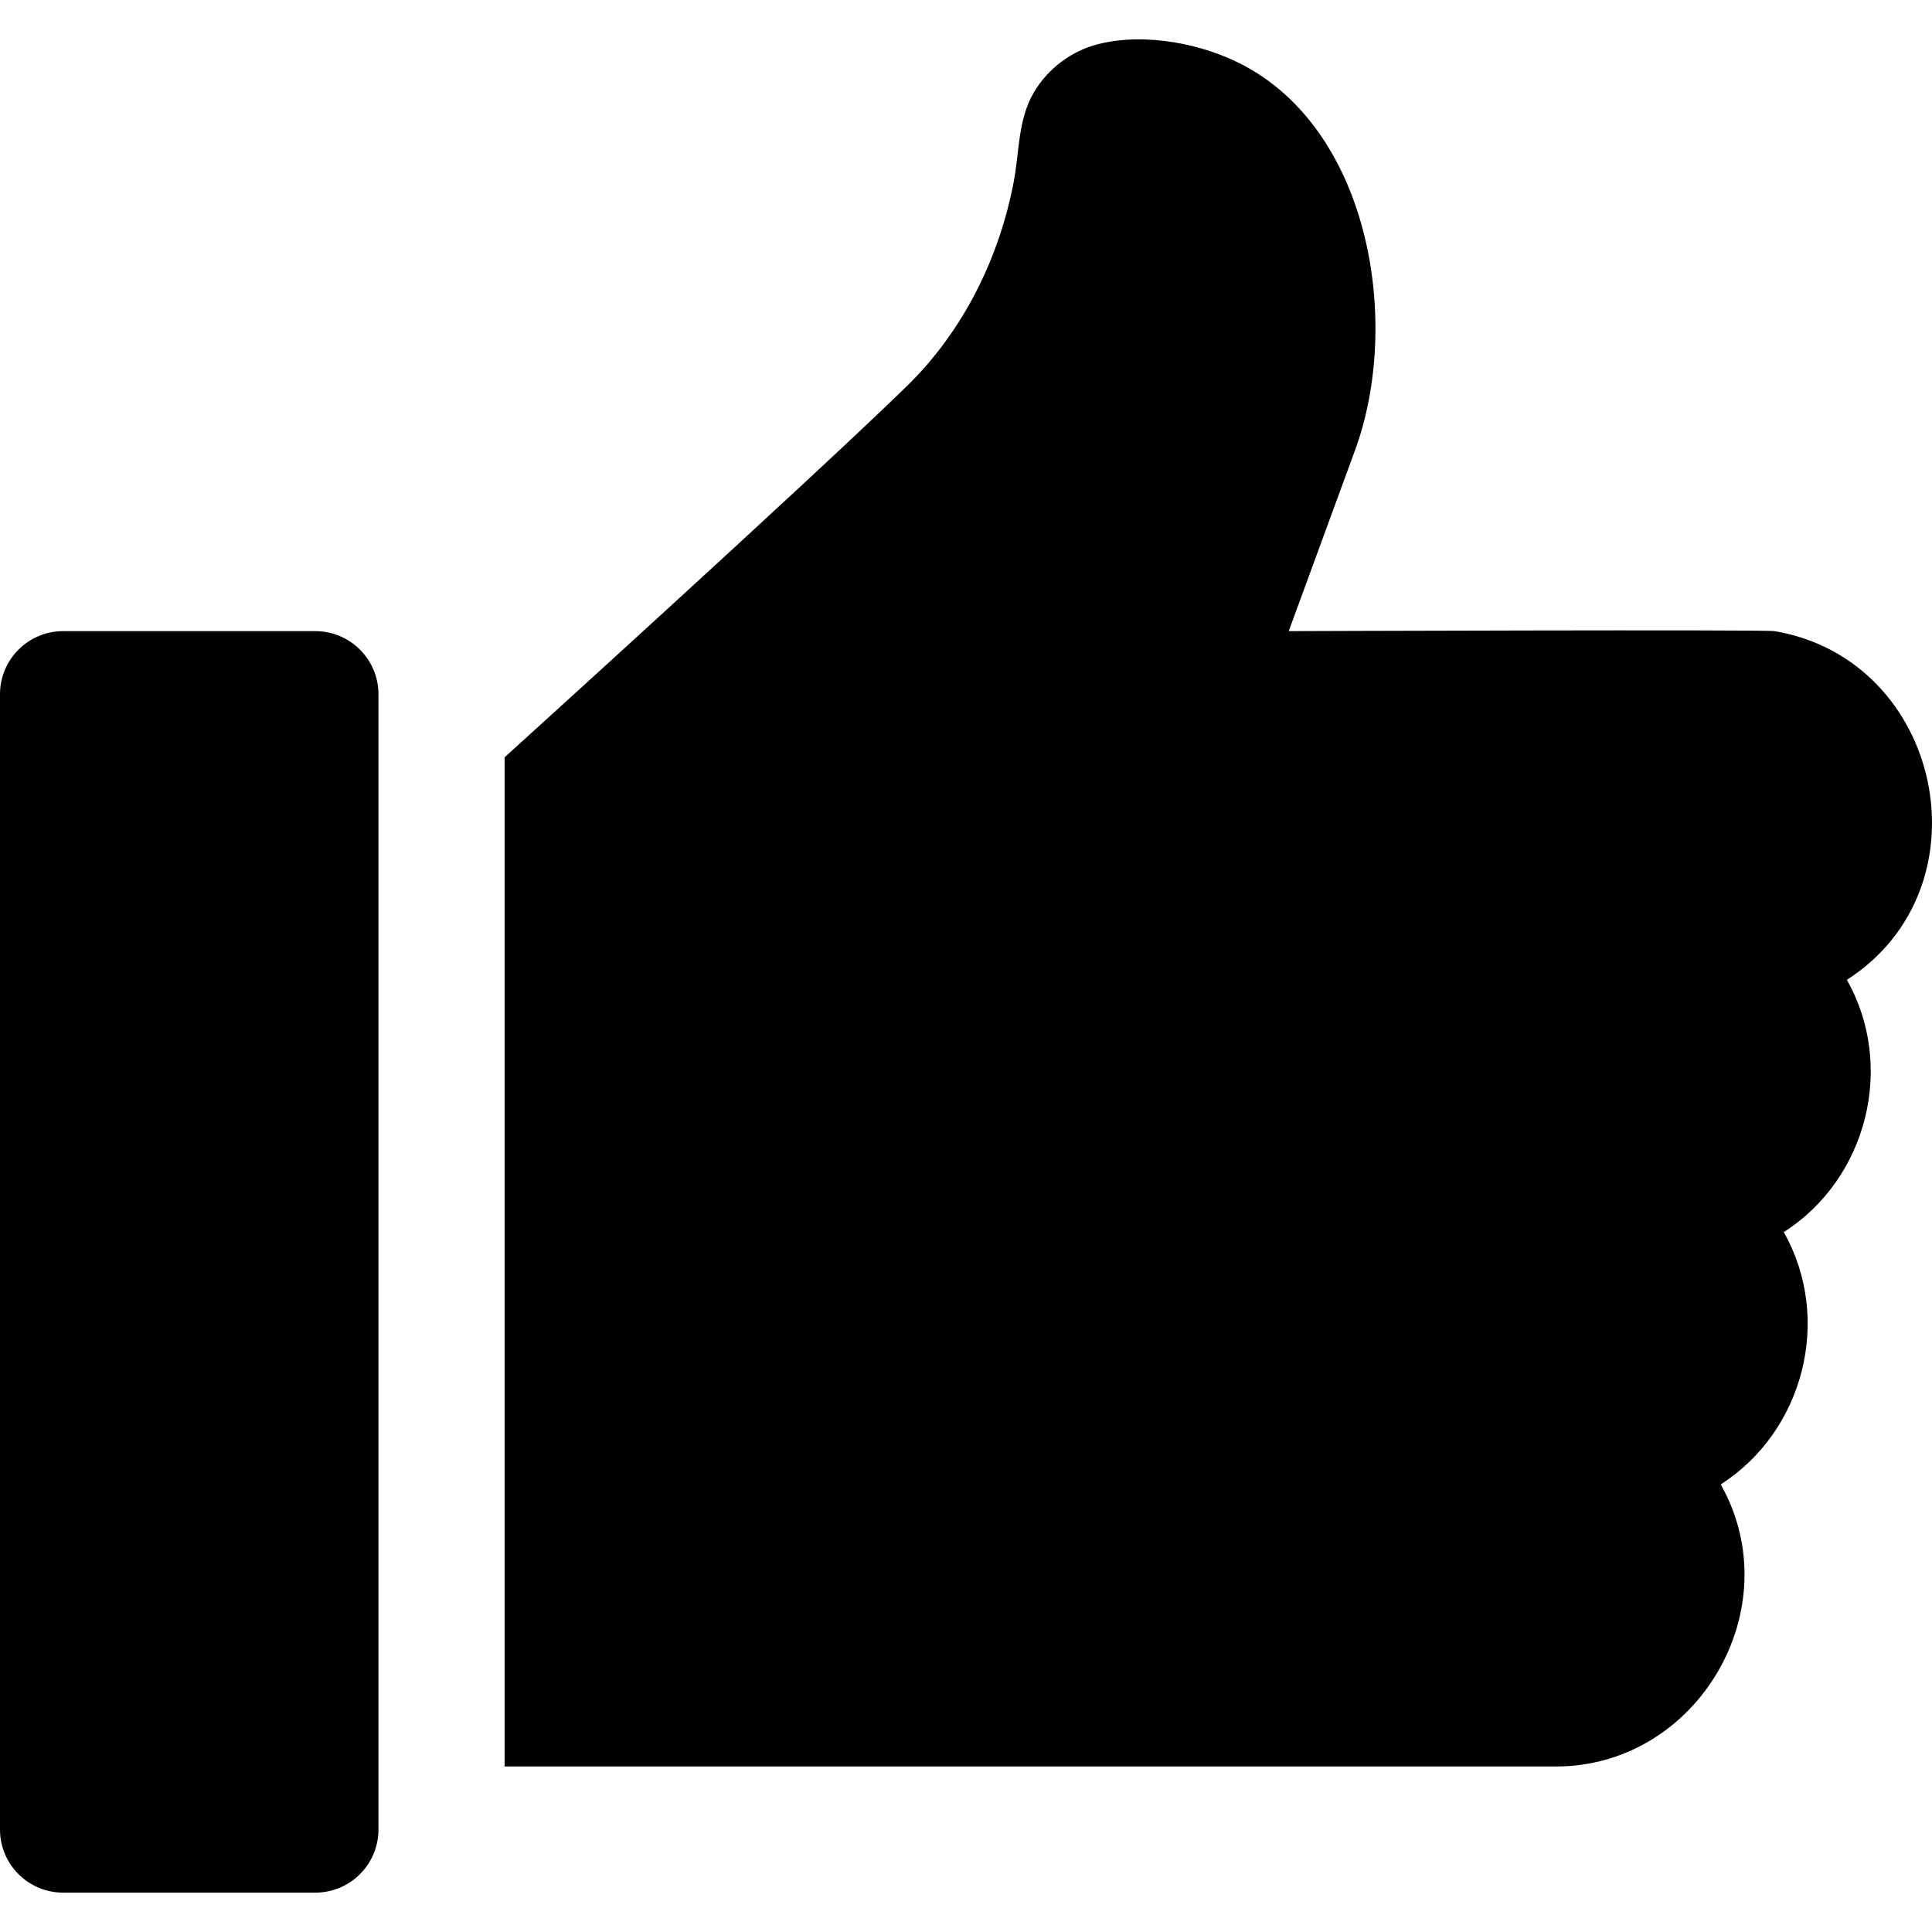
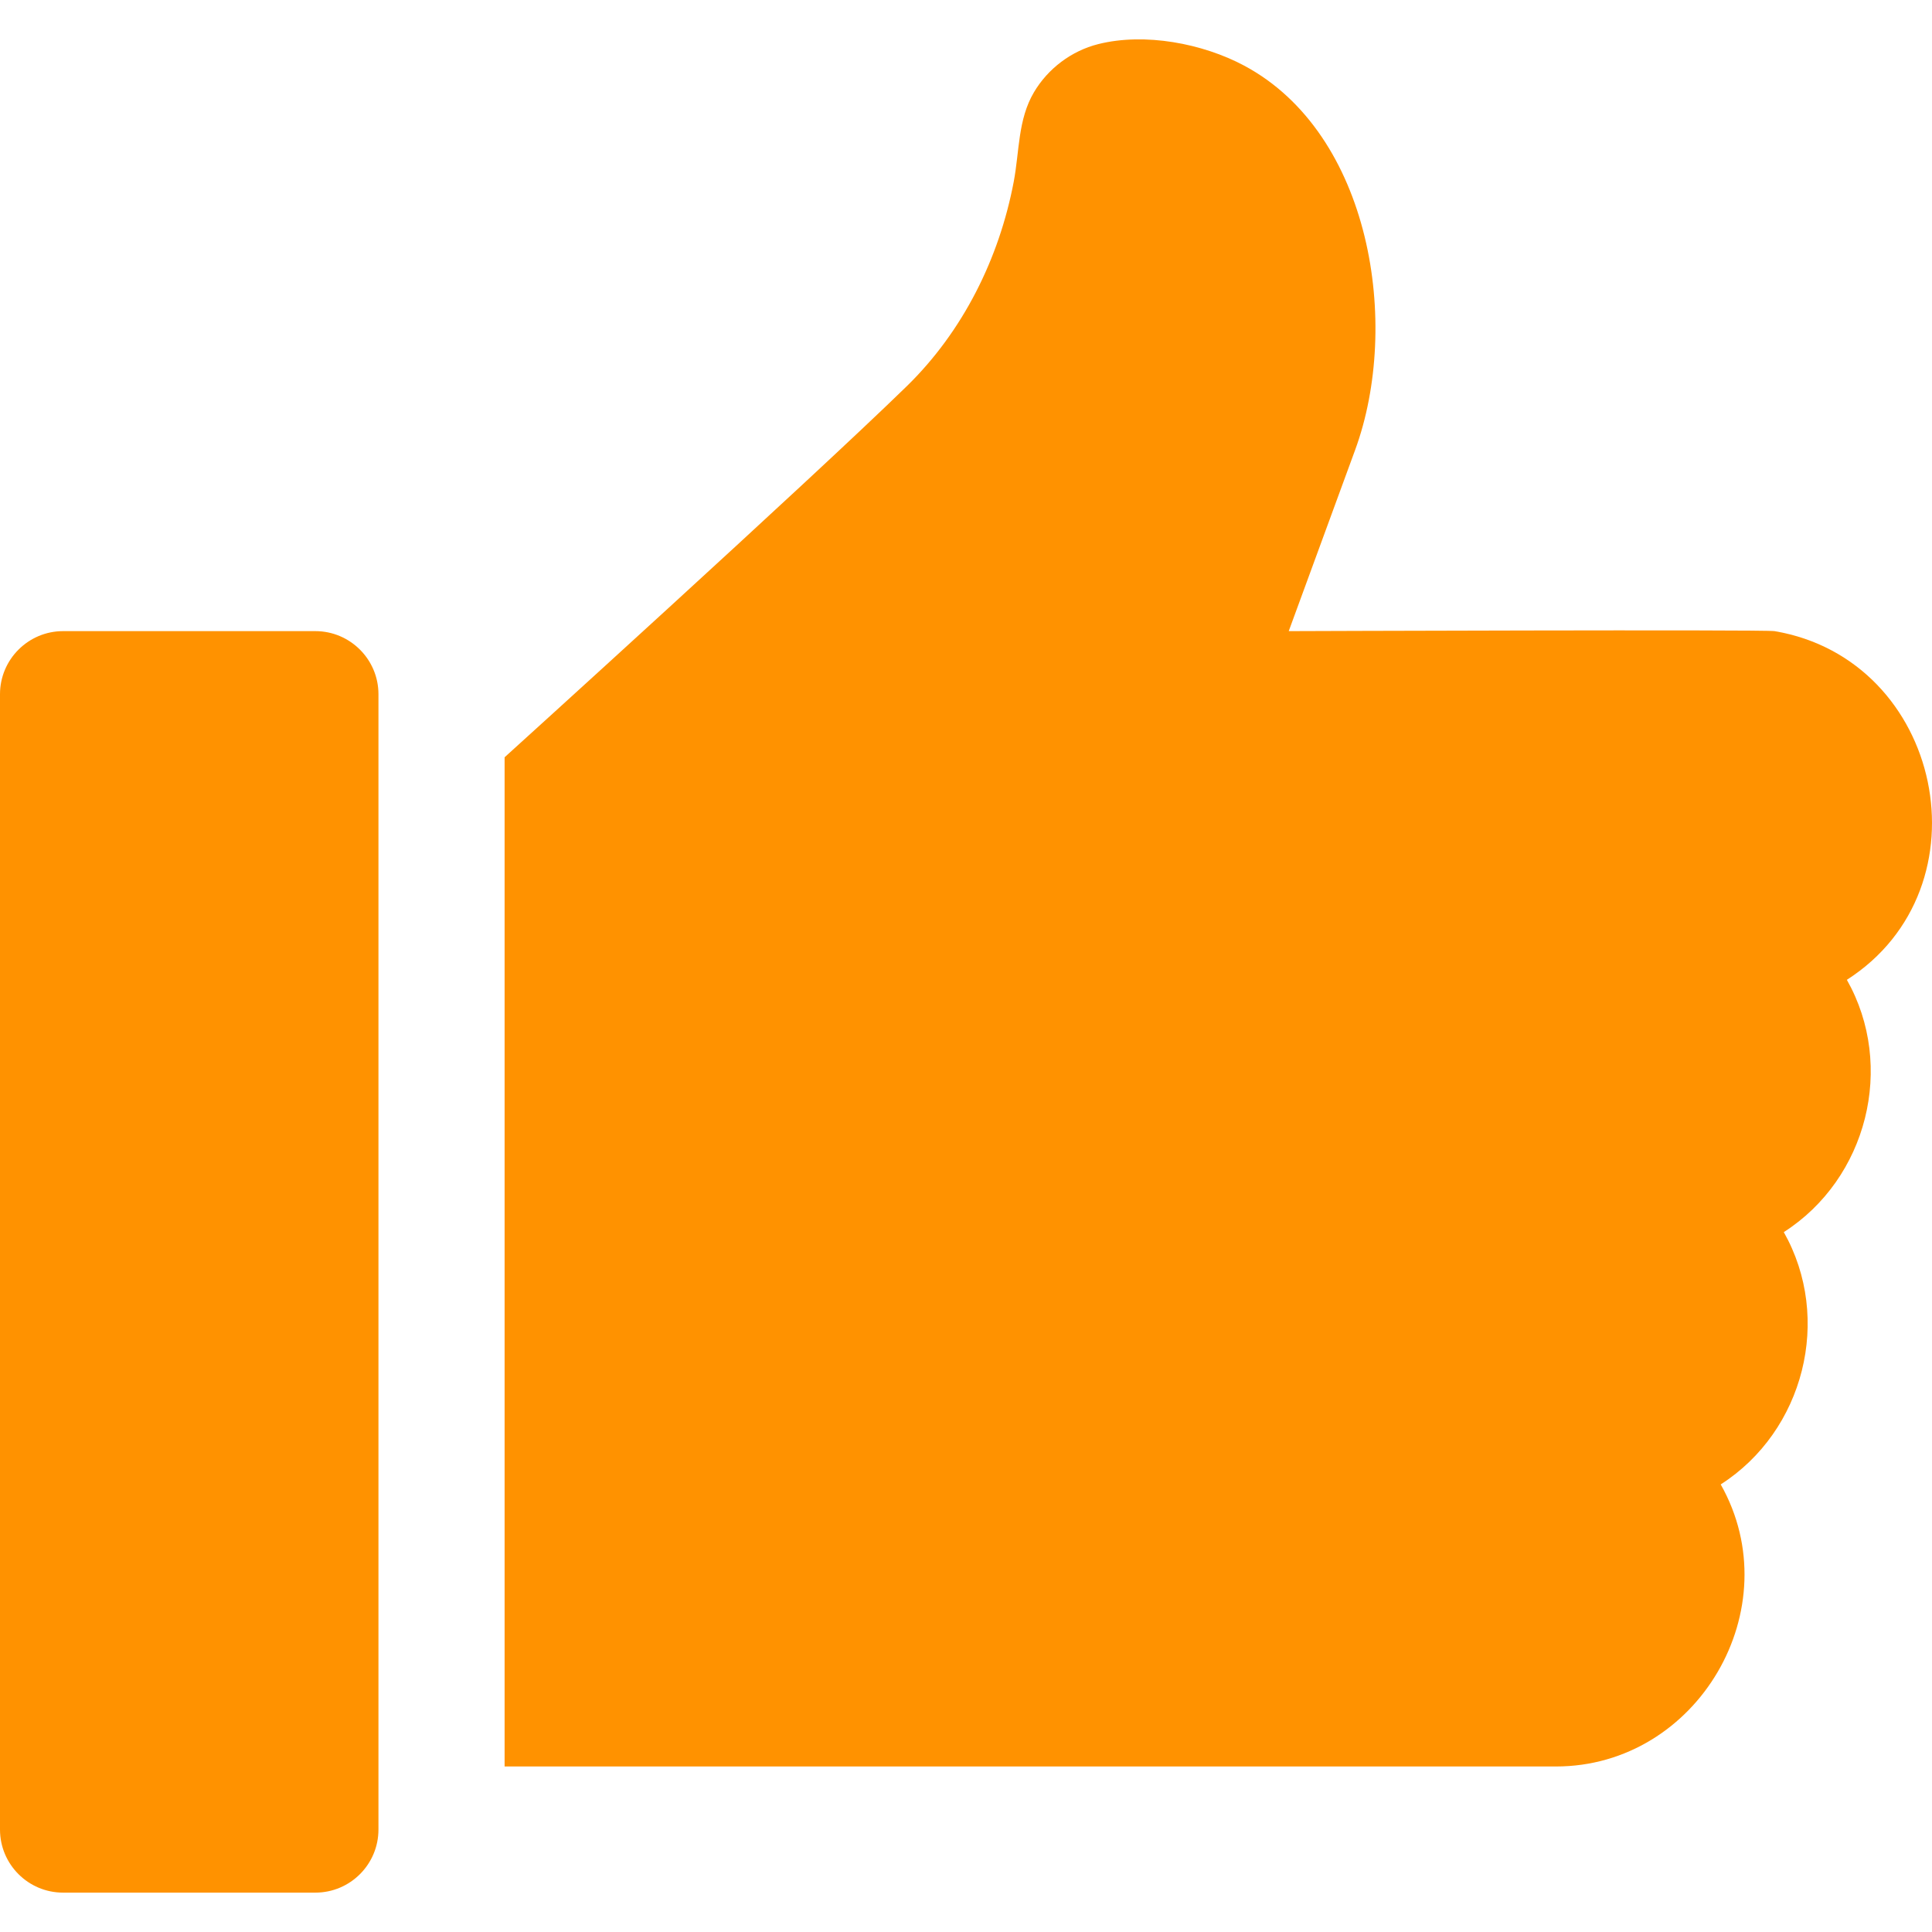
<svg xmlns="http://www.w3.org/2000/svg" width="17px" height="17px" viewBox="0 0 17 17" version="1.1" xml:space="preserve" style="fill-rule:evenodd;clip-rule:evenodd;stroke-linejoin:round;stroke-miterlimit:1.414;">
  <g transform="matrix(1,0,0,1,247.5,237.412)">
    <g transform="matrix(0.0332031,0,0,0.0332031,-247.5,-237.412)">
-       <path d="M83.578,167.256L16.716,167.256C7.524,167.256 0,174.742 0,183.971L0,484.852C0,494.077 7.491,501.565 16.716,501.565L83.578,501.565C92.803,501.565 100.294,494.076 100.294,484.852L100.294,183.971C100.294,174.742 92.769,167.256 83.578,167.256Z" style="fill-rule:nonzero;" />
+       <path d="M83.578,167.256L16.716,167.256C7.524,167.256 0,174.742 0,183.971L0,484.852C0,494.077 7.491,501.565 16.716,501.565L83.578,501.565C92.803,501.565 100.294,494.076 100.294,484.852L100.294,183.971C100.294,174.742 92.769,167.256 83.578,167.256Z" style="fill:rgb(255,146,0);fill-rule:nonzero;" />
    </g>
    <g transform="matrix(0.0332031,0,0,0.0332031,-247.5,-237.412)">
-       <path d="M470.266,167.256C467.574,166.8 341.527,167.256 341.527,167.256L359.133,119.224C371.281,86.05 363.416,35.397 329.709,17.389C318.734,11.525 303.4,8.58 291.037,11.692C283.947,13.476 277.716,18.17 274.002,24.459C269.731,31.692 270.172,40.135 268.651,48.155C264.794,68.497 255.182,87.838 240.297,102.355C214.345,127.666 133.726,200.686 133.726,200.686L133.726,468.136L412.319,468.136C449.911,468.158 474.547,426.178 456.006,393.387C478.107,379.232 485.666,349.417 472.722,326.525C494.824,312.37 502.382,282.555 489.438,259.663C527.572,235.24 514.823,174.792 470.266,167.256Z" style="fill-rule:nonzero;" />
+       <path d="M470.266,167.256C467.574,166.8 341.527,167.256 341.527,167.256L359.133,119.224C371.281,86.05 363.416,35.397 329.709,17.389C318.734,11.525 303.4,8.58 291.037,11.692C283.947,13.476 277.716,18.17 274.002,24.459C269.731,31.692 270.172,40.135 268.651,48.155C264.794,68.497 255.182,87.838 240.297,102.355C214.345,127.666 133.726,200.686 133.726,200.686L133.726,468.136L412.319,468.136C449.911,468.158 474.547,426.178 456.006,393.387C478.107,379.232 485.666,349.417 472.722,326.525C494.824,312.37 502.382,282.555 489.438,259.663C527.572,235.24 514.823,174.792 470.266,167.256Z" style="fill:rgb(255,146,0);fill-rule:nonzero;" />
    </g>
  </g>
</svg>
